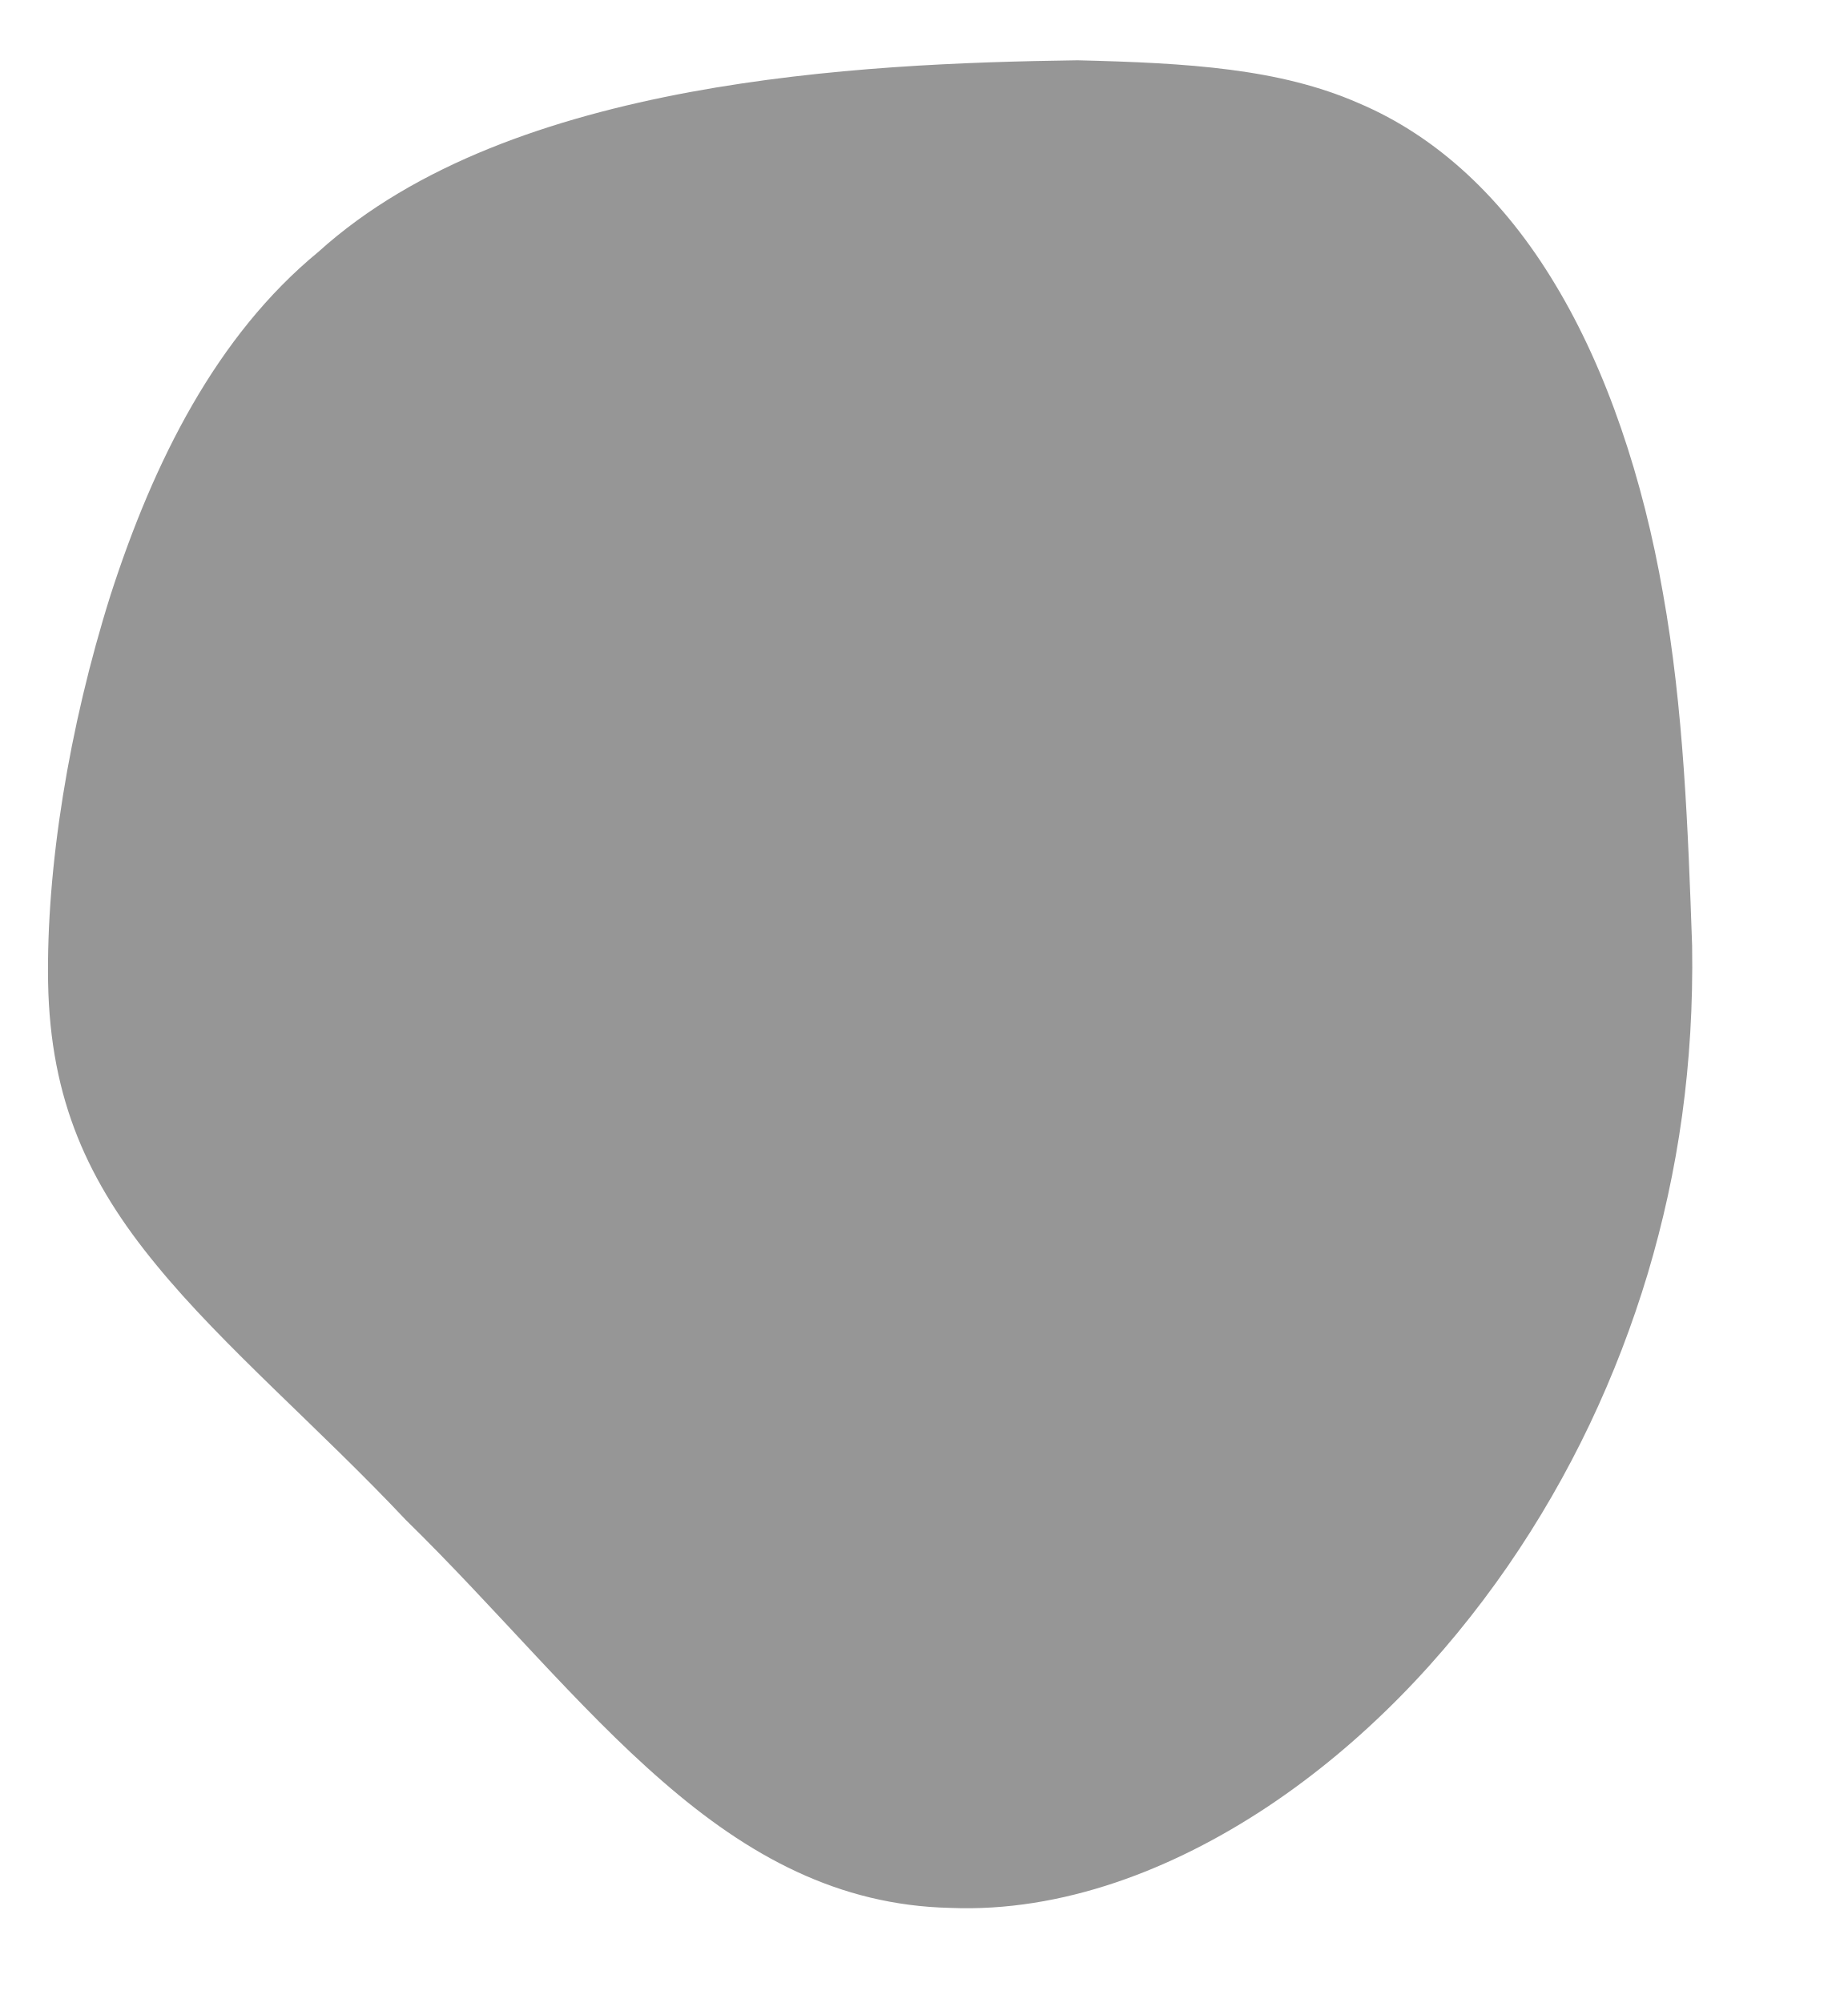
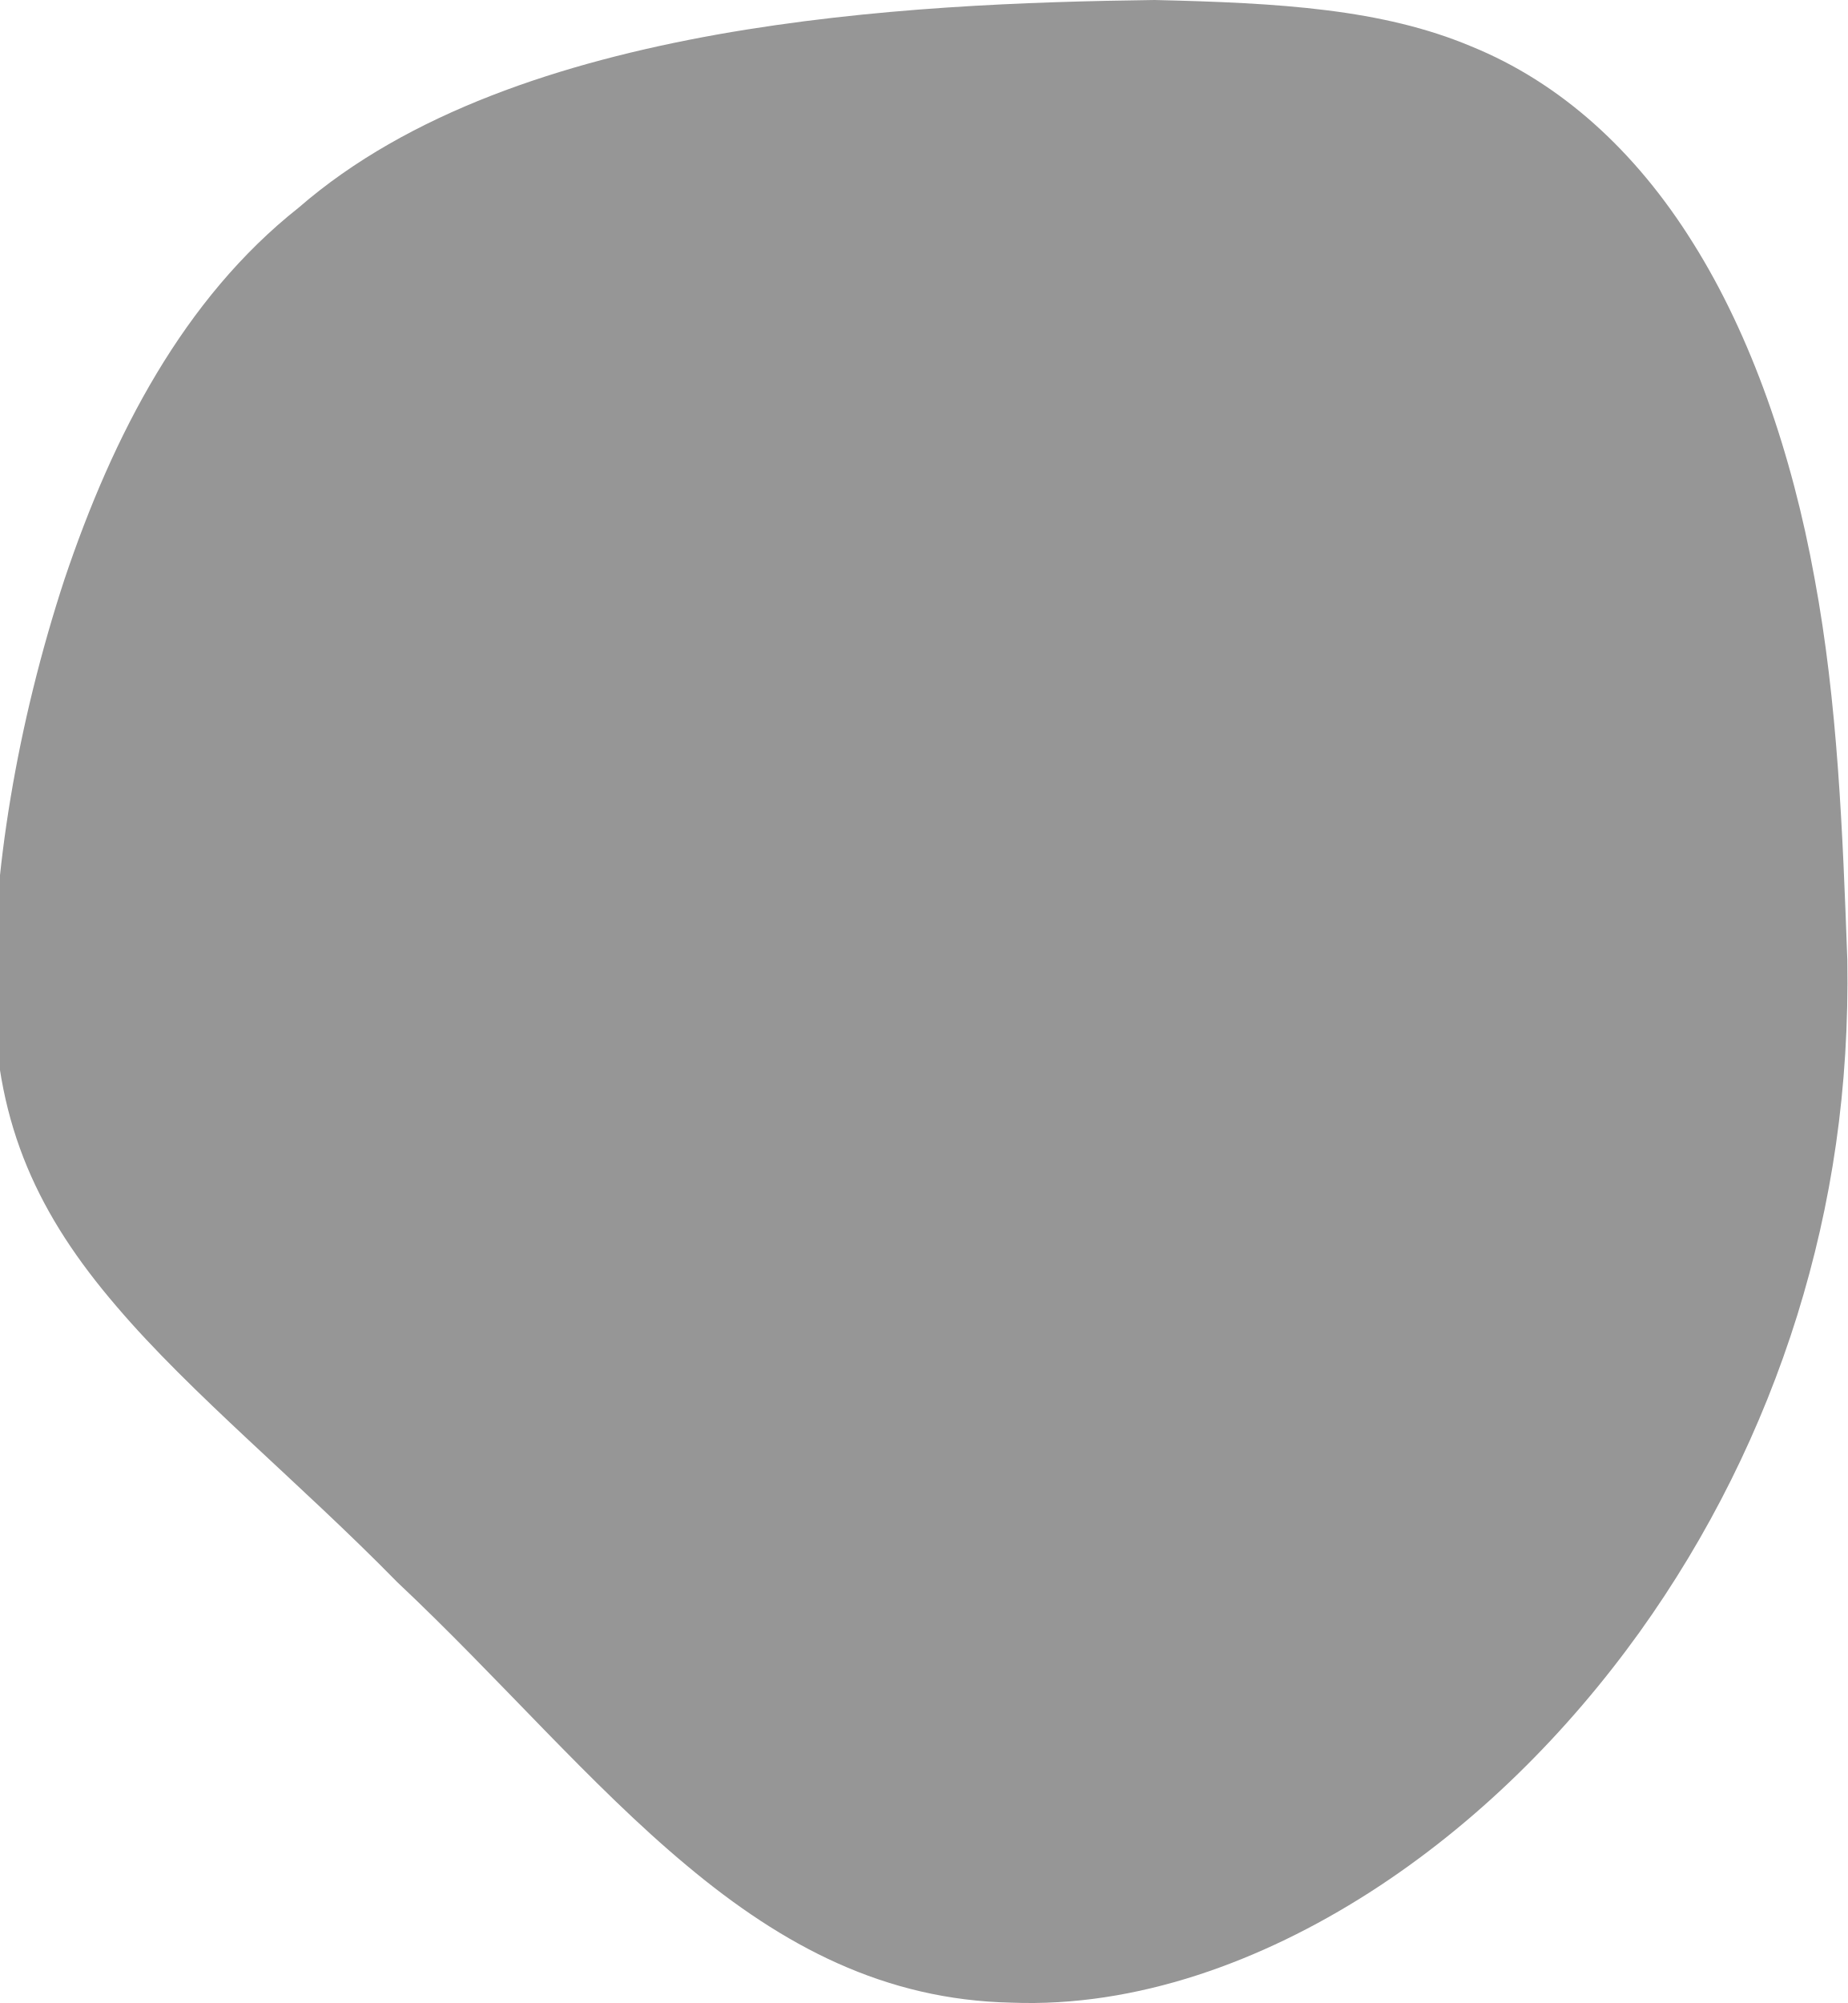
<svg xmlns="http://www.w3.org/2000/svg" width="1810" height="1962" viewBox="0 0 1810 1962">
  <defs>
    <style>
      .cls-1 {
        fill: #969696;
        fill-rule: evenodd;
      }
    </style>
  </defs>
-   <path class="cls-1" d="M1055.66,59.059c108.86,2.633,197.98,8.06,275.47,41.982,77.01,32.627,142.4,93.748,192.75,177.861,50.46,83.615,85.9,190.237,105.43,302.523,20.21,112.592,24.51,230.848,28.5,344.793,1.79,116.312-13.46,220.772-43.5,321.452-30.22,100.23-75.22,196.68-137.27,286.65-61.87,89.51-140.77,172.55-234.79,235.17-93.49,62.12-202.09,103.83-311.1,99.36-109.826-2.45-198.165-50.97-281.918-123.89-83.653-72.4-162.72-169.19-251.616-256.1C313,1399,218.538,1319.02,153.278,1239.2,86.649,1158.35,49.22,1077.67,47.131,962.462,45.28,850.977,67.184,713.235,108.354,582.71c42.16-130.509,103.586-253.8,203.612-336.04,95.4-86.219,229.387-131.382,363.85-156.439,134.95-24.887,270.371-29.668,379.844-31.172" />
+   <path class="cls-1" d="M1131.04,0c122.73,2.854,223.19,8.737,310.55,45.5,86.81,35.365,160.52,101.616,217.29,192.788,56.88,90.632,96.83,206.2,118.84,327.911,22.79,122.041,27.64,250.221,32.14,373.729,2.01,126.071-15.18,239.3-49.04,348.421a1090.349,1090.349,0,0,1-154.74,310.72c-69.75,97.02-158.7,187.02-264.69,254.9-105.39,67.34-227.82,112.54-350.707,107.69-123.809-2.65-223.394-55.24-317.81-134.28-94.3-78.47-183.438-183.39-283.651-277.59-95.392-97.4-201.88-184.1-275.449-270.61C38.661,1191.54-3.533,1104.09-5.888,979.214-7.975,858.373,16.719,709.072,63.131,567.593c47.528-141.462,116.774-275.1,229.535-364.241C400.206,109.9,551.257,60.945,702.839,33.784,854.97,6.809,1007.63,1.626,1131.04,0" />
</svg>
